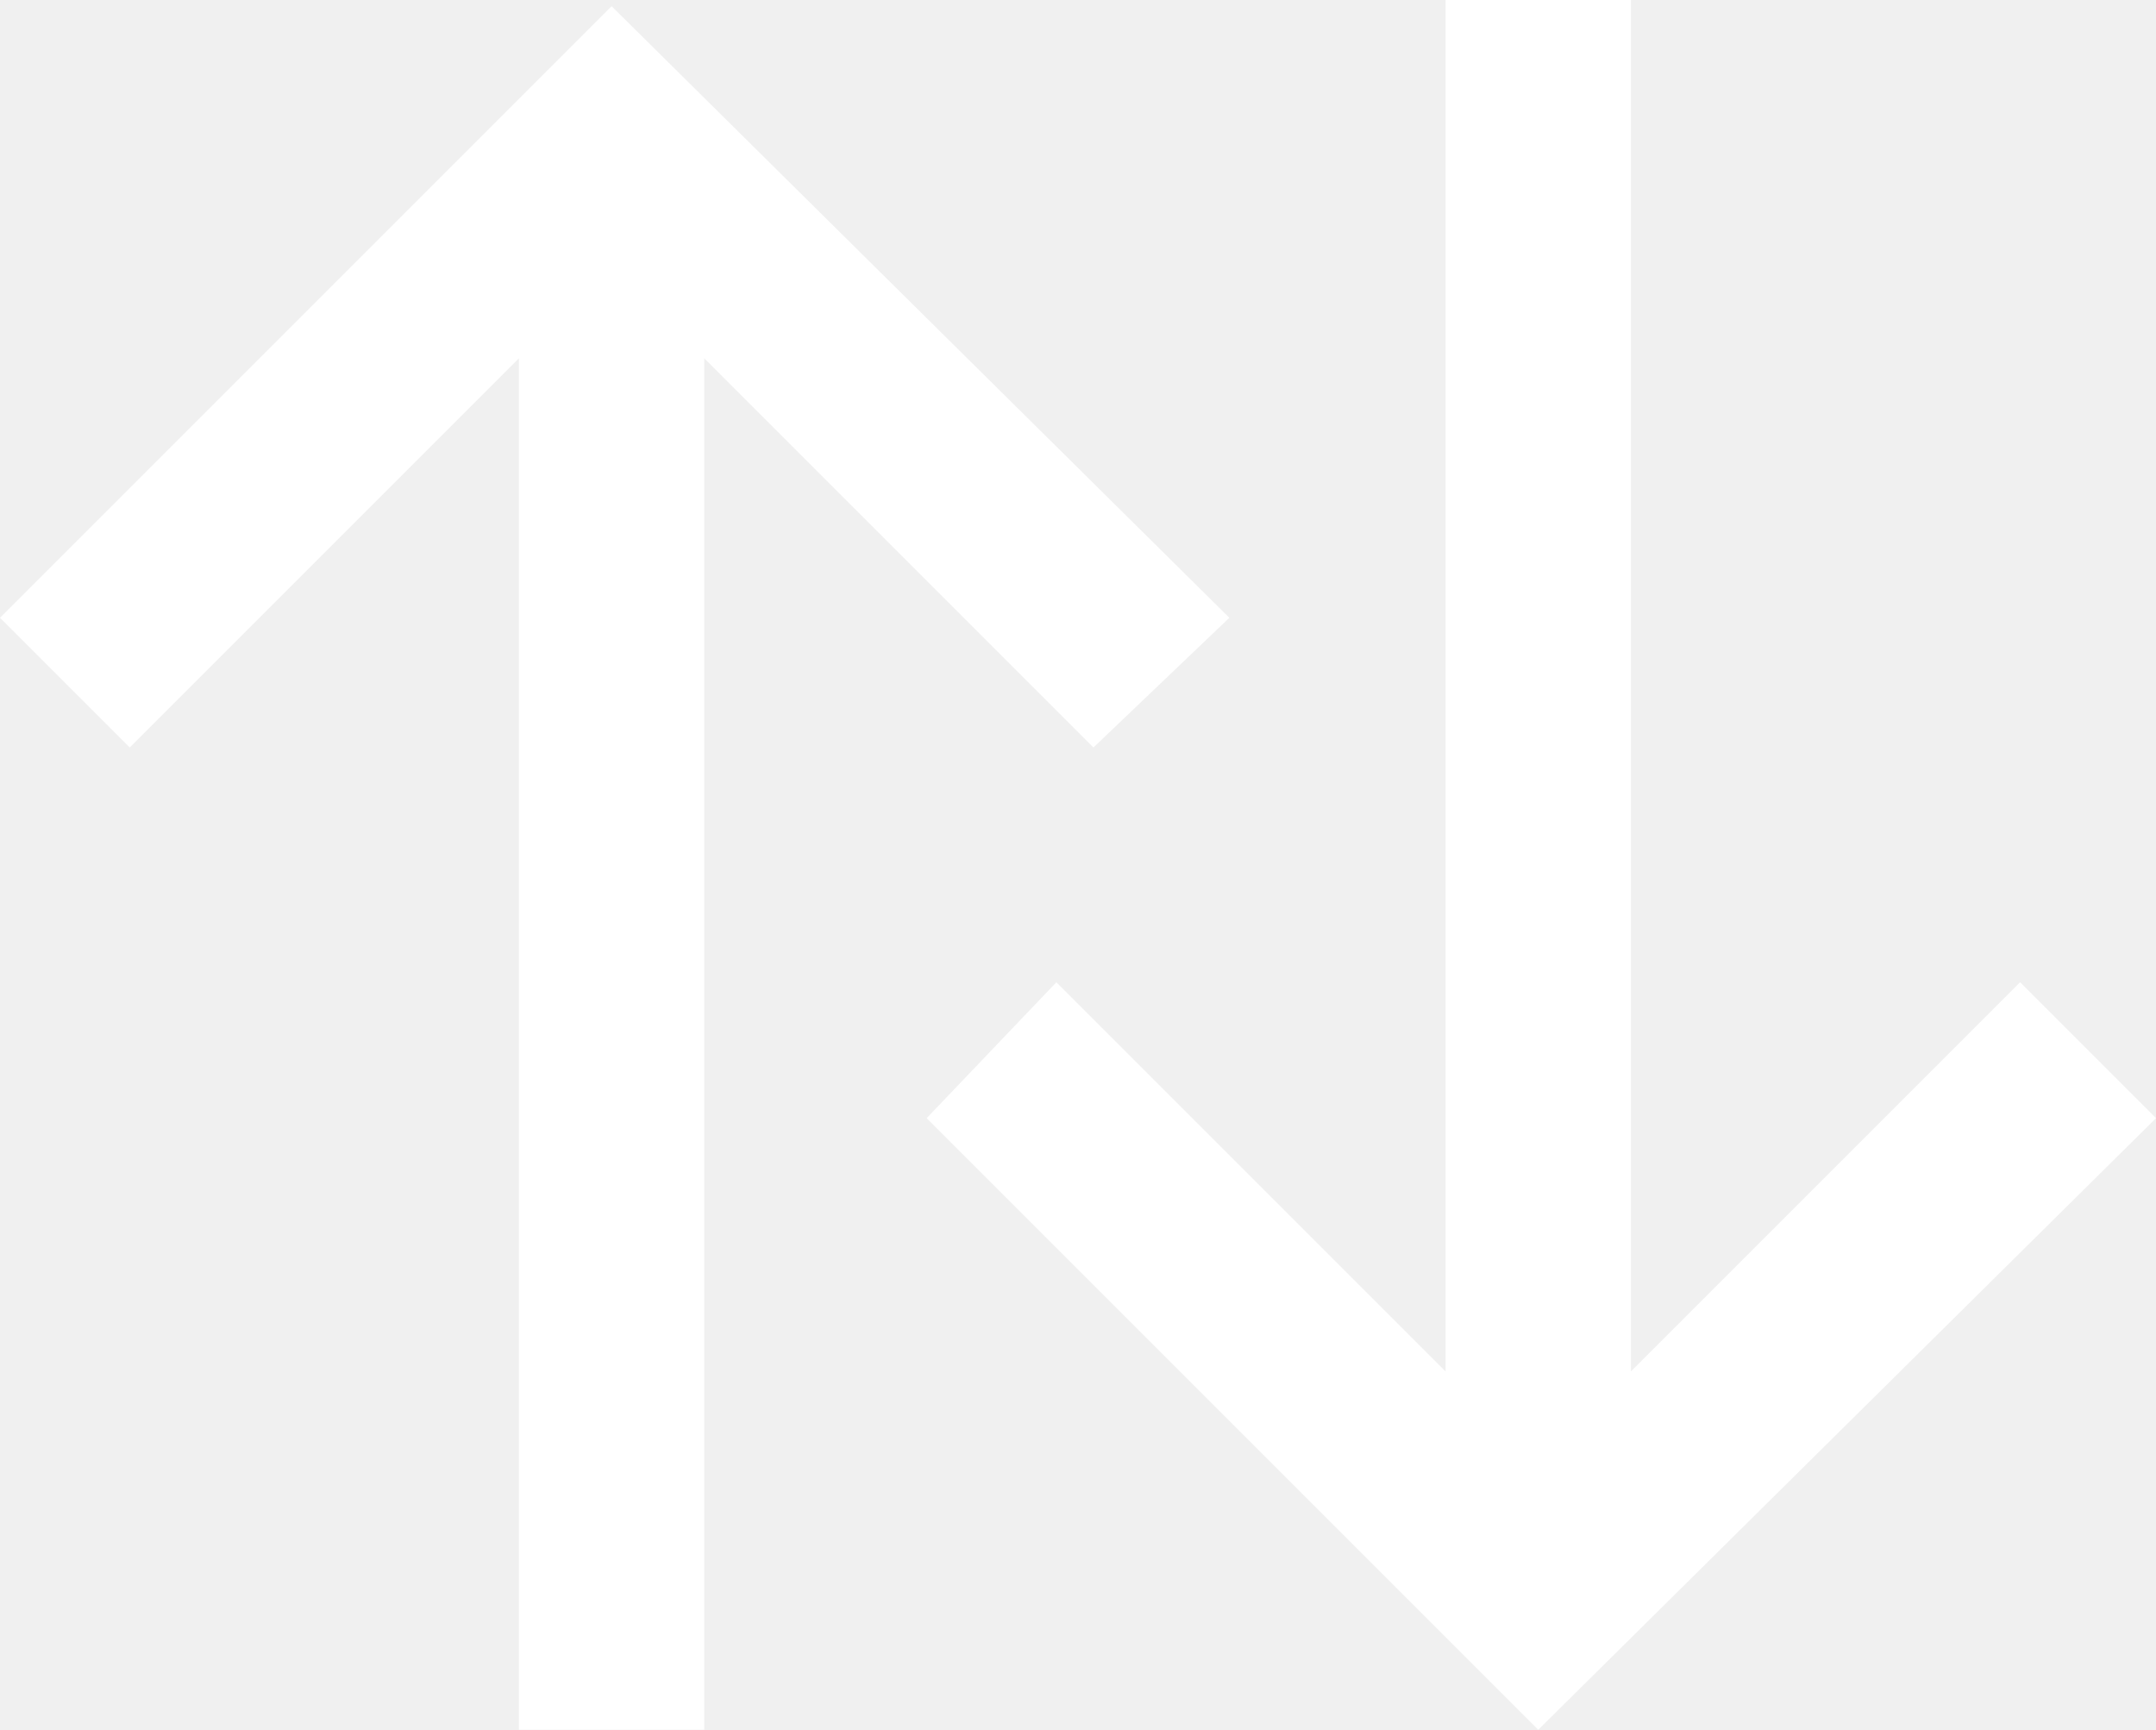
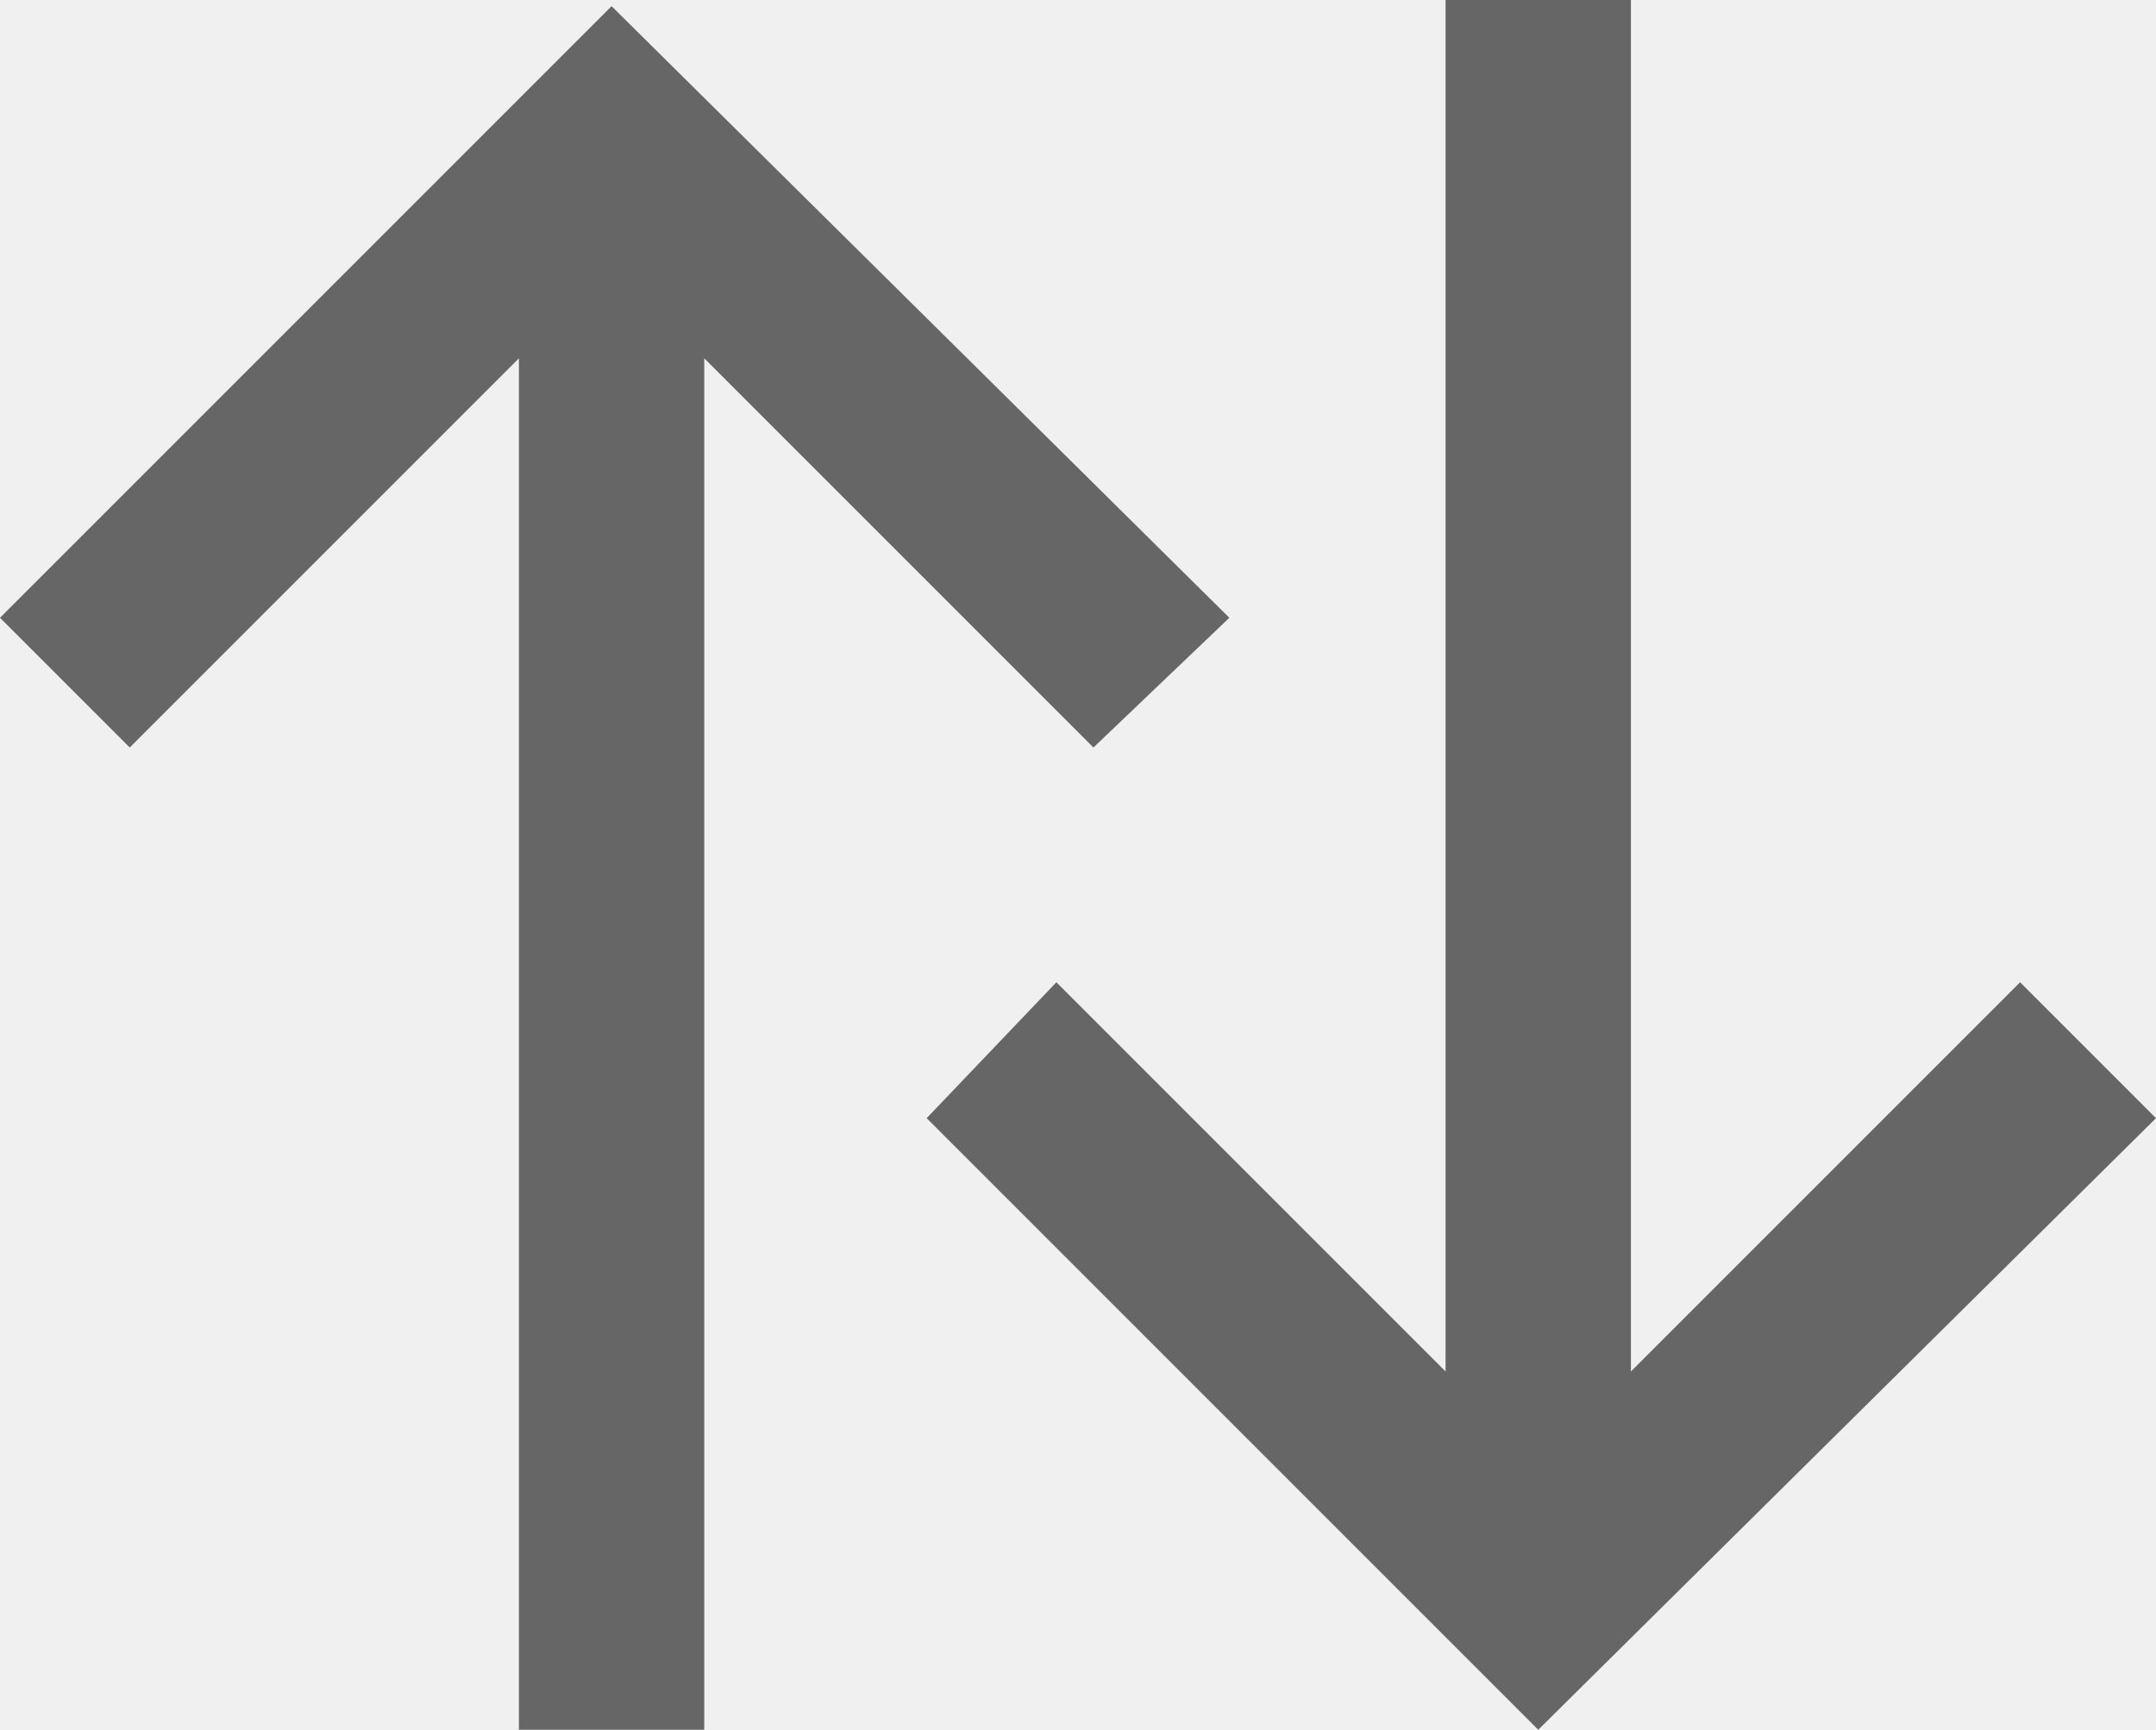
<svg xmlns="http://www.w3.org/2000/svg" version="1.1" x="0px" y="0px" viewBox="0 0 34.9 28" enable-background="new 0 0 34.9 28" xml:space="preserve">
  <g id="Layer_1">
</g>
  <g id="Left_Arrow">
</g>
  <g id="Left_Arrow_Key">
    <g>
-       <polygon fill="#ffffff" points="19.9,10 9.9,0.1 0,10 2.1,12.1 8.4,5.8 8.4,28 11.4,28 11.4,5.8 17.7,12.1   " />
-       <polygon fill="#ffffff" points="15,18.1 24.9,28 34.9,18.1 32.7,15.9 26.4,22.2 26.4,0 23.4,0 23.4,22.2 17.1,15.9   " />
+       <polygon fill="#666666" points="19.9,10 9.9,0.1 0,10 2.1,12.1 8.4,5.8 8.4,28 11.4,28 11.4,5.8 17.7,12.1   " />
+       <polygon fill="#666666" points="15,18.1 24.9,28 34.9,18.1 32.7,15.9 26.4,22.2 26.4,0 23.4,0 23.4,22.2 17.1,15.9   " />
    </g>
  </g>
</svg>
